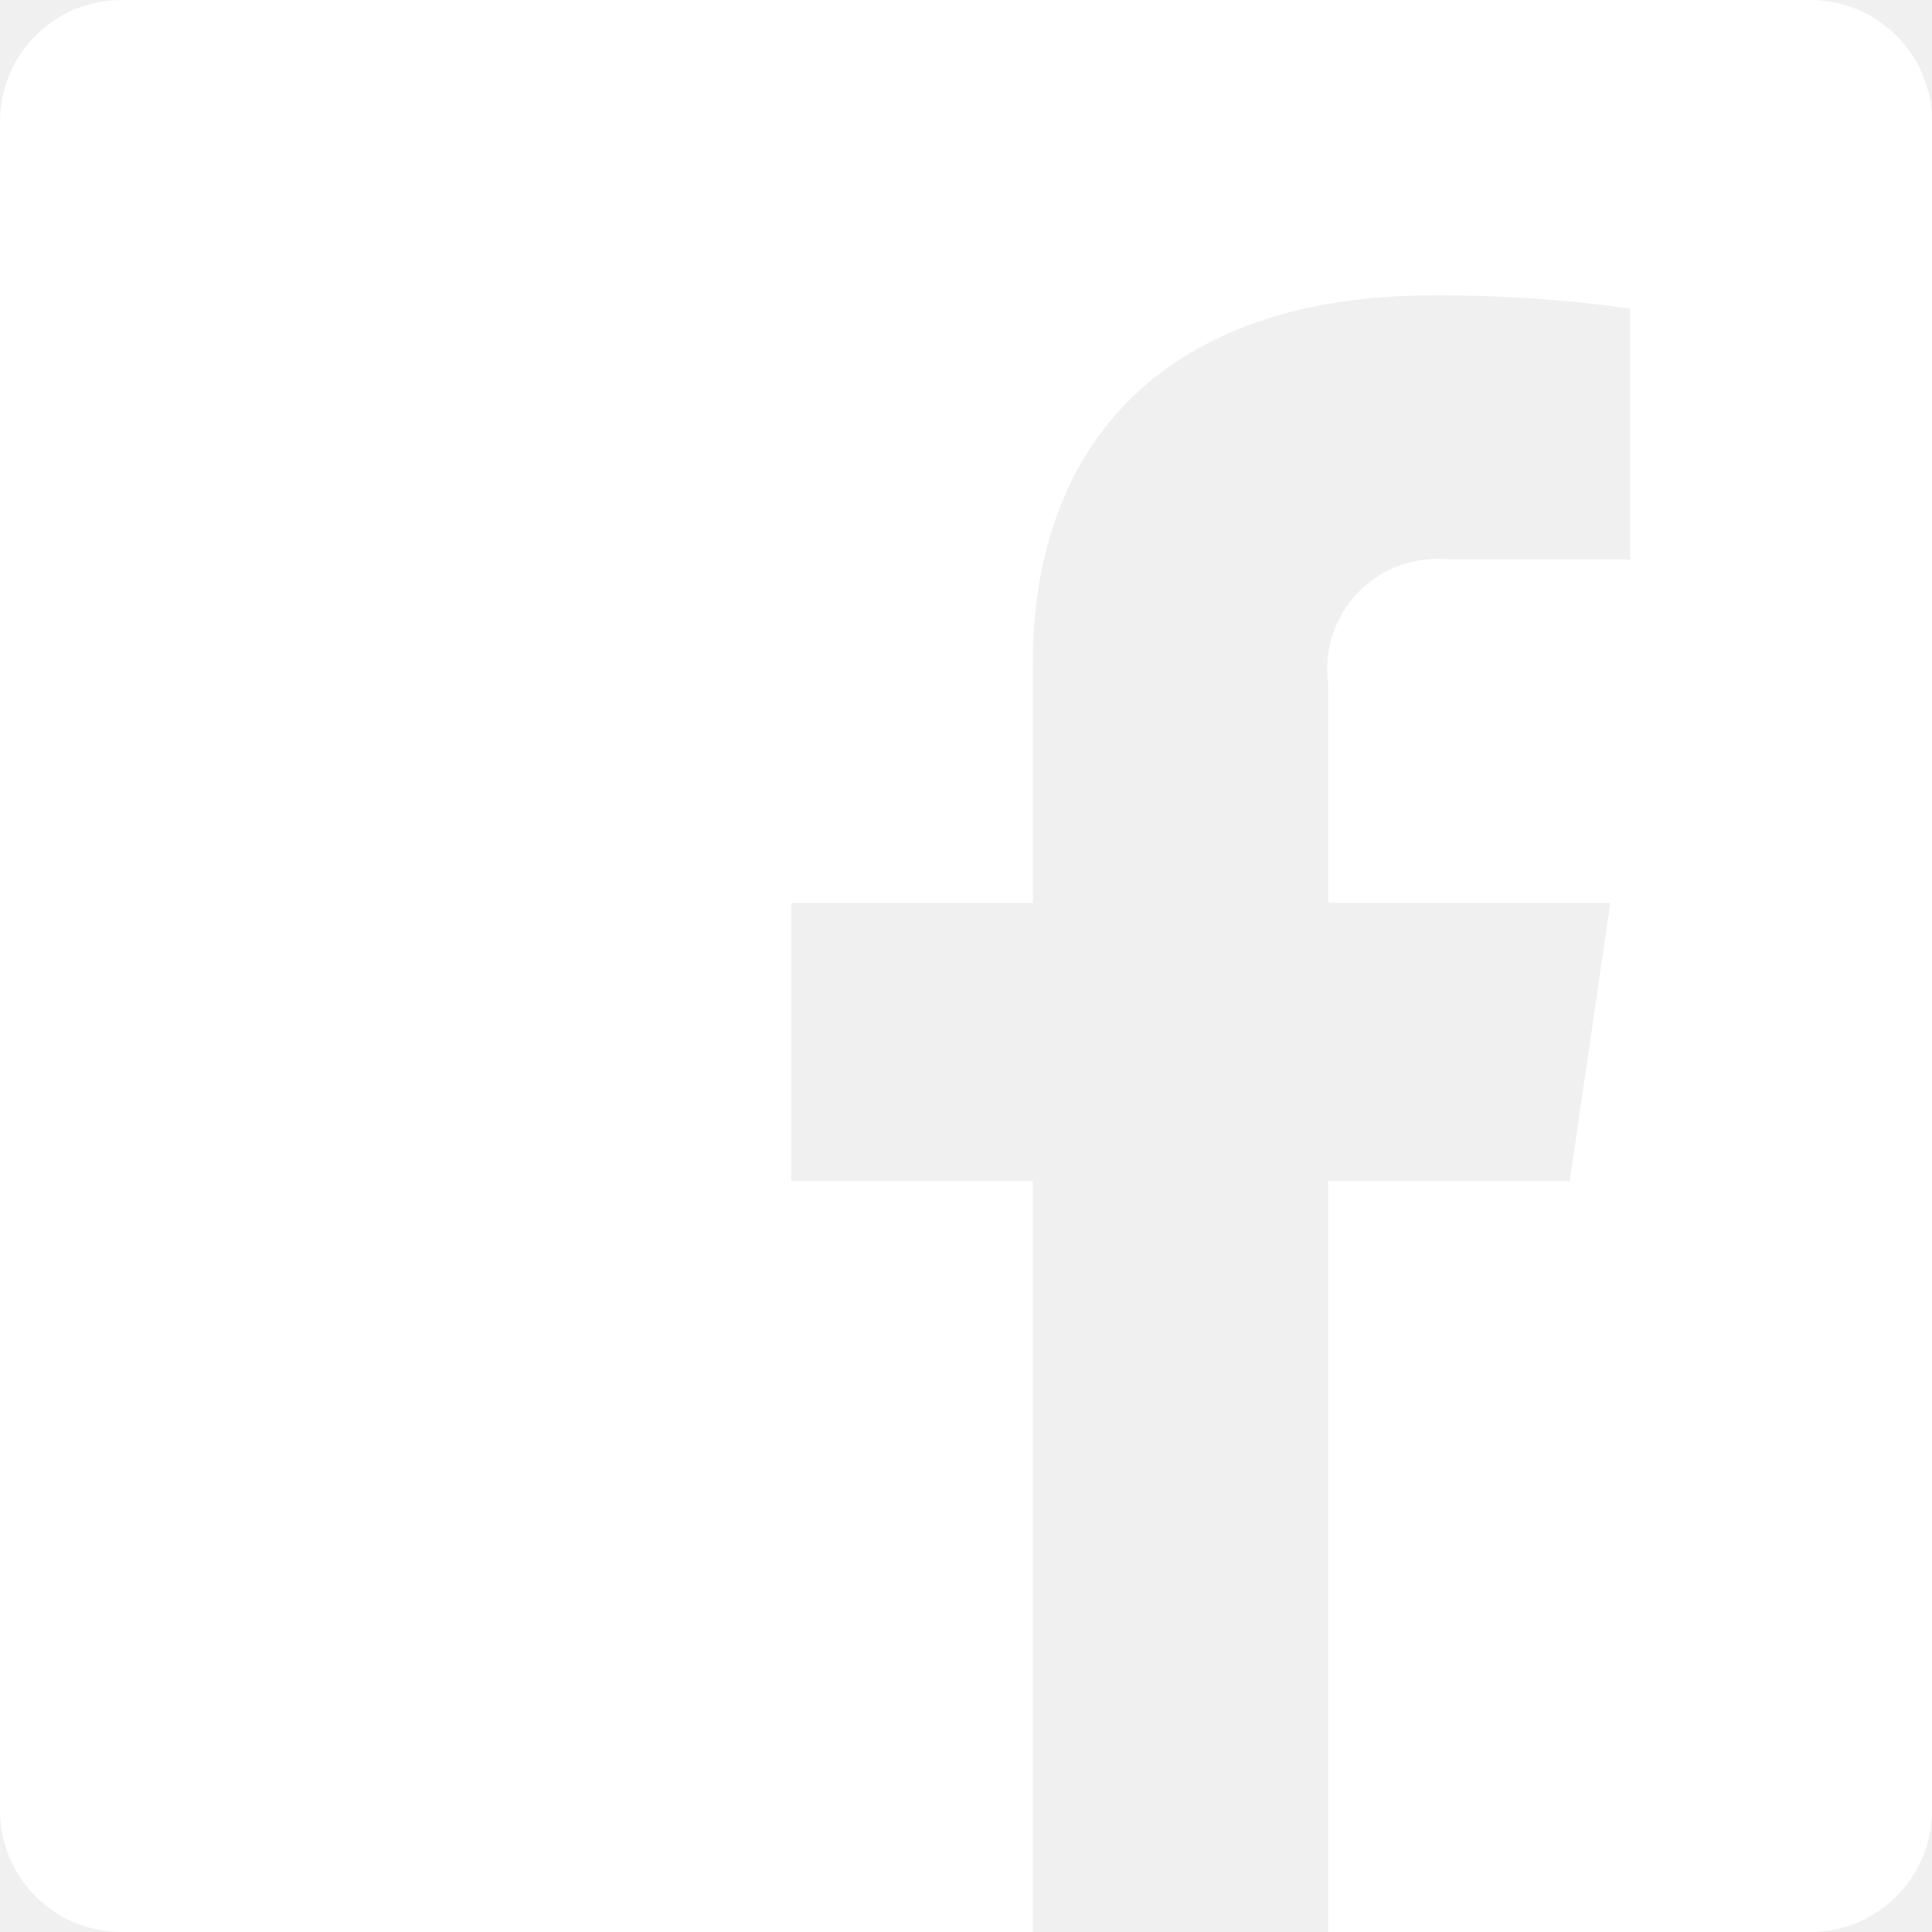
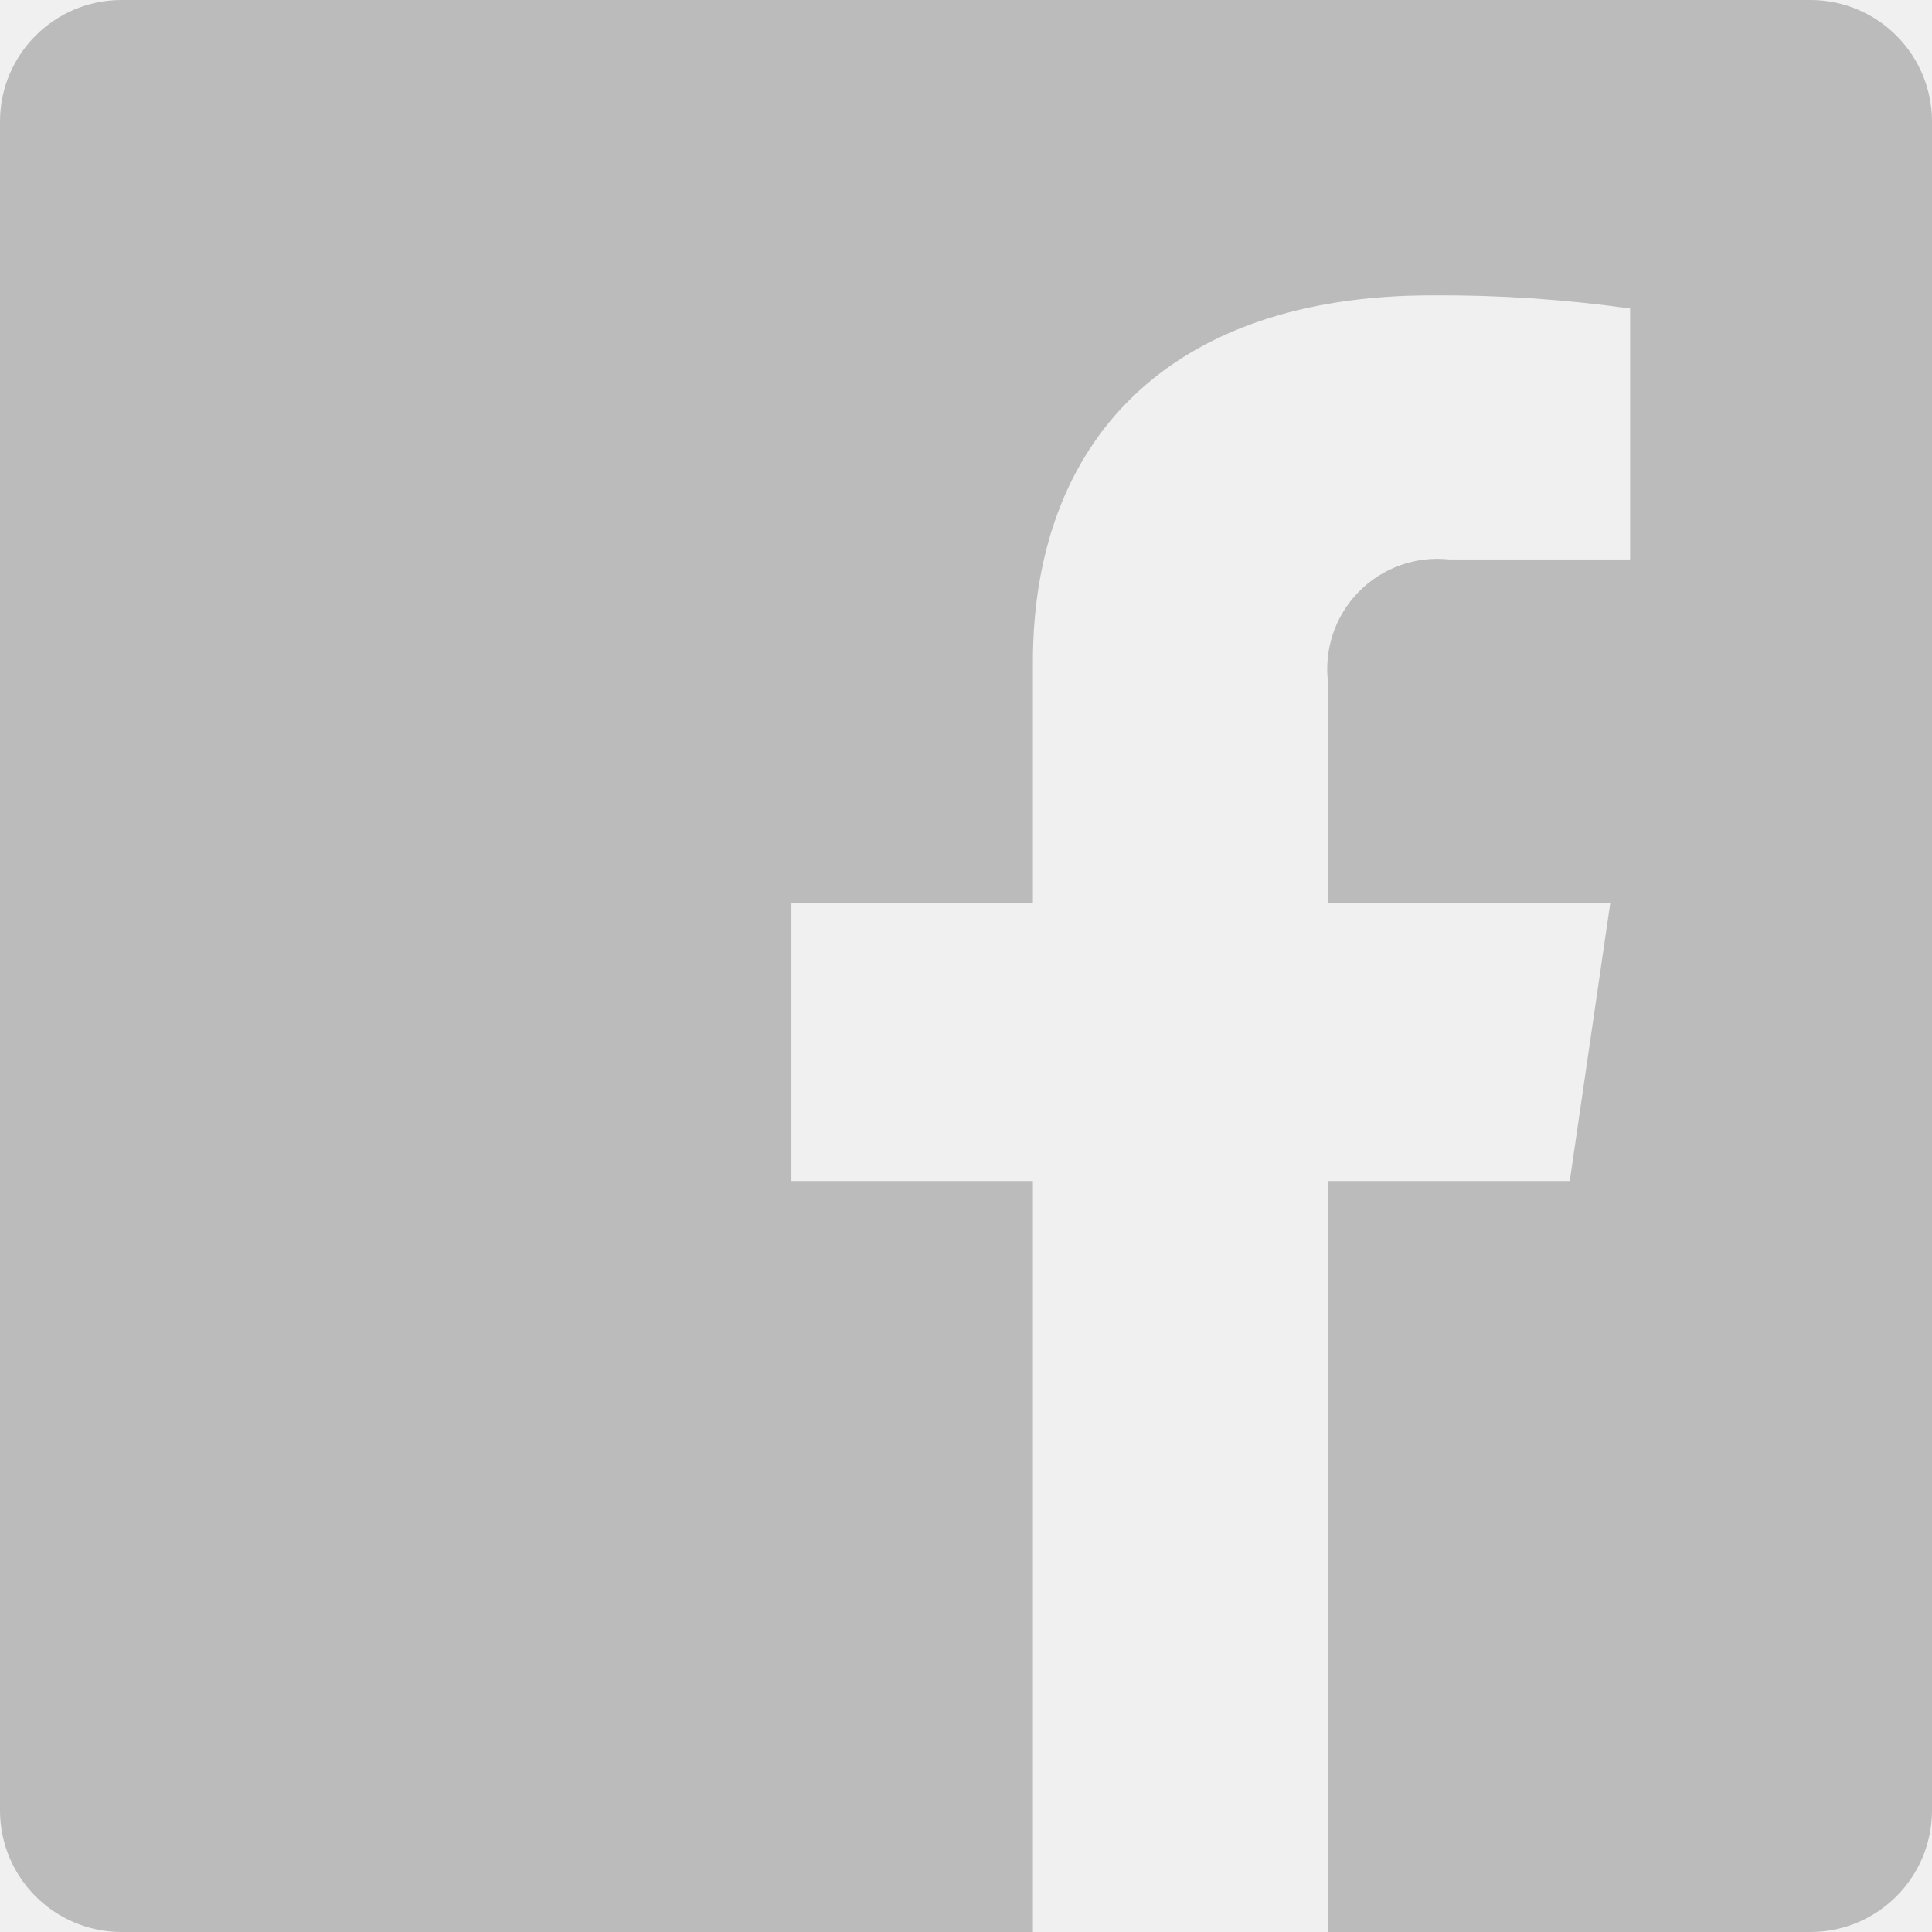
<svg xmlns="http://www.w3.org/2000/svg" xmlns:xlink="http://www.w3.org/1999/xlink" class="c-nav__socialIcon" width="16" height="16">
  <defs>
    <symbol id="facebook" viewBox="0 0 16 16">
-       <path d="M16,1V15a1.007,1.007,0,0,1-1,1H11V9.781h2l.336-2.305H11V5.664a.912.912,0,0,1,1-1.031h1.5V2.555a11.284,11.284,0,0,0-1.641-.109c-2.195,0-3.305,1.219-3.305,3.039V7.477h-2V9.781h2V16H1a1.007,1.007,0,0,1-1-1V1A1.007,1.007,0,0,1,1,0H15A1.007,1.007,0,0,1,16,1Z" />
+       <path fill="#bbb" d="M16,1V15a1.007,1.007,0,0,1-1,1H11V9.781h2l.336-2.305H11V5.664a.912.912,0,0,1,1-1.031h1.5V2.555a11.284,11.284,0,0,0-1.641-.109c-2.195,0-3.305,1.219-3.305,3.039V7.477h-2V9.781h2V16H1a1.007,1.007,0,0,1-1-1V1A1.007,1.007,0,0,1,1,0H15A1.007,1.007,0,0,1,16,1Z" />
    </symbol>
  </defs>
  <use xlink:href="#facebook" fill="#FFFFFF" />
</svg>
